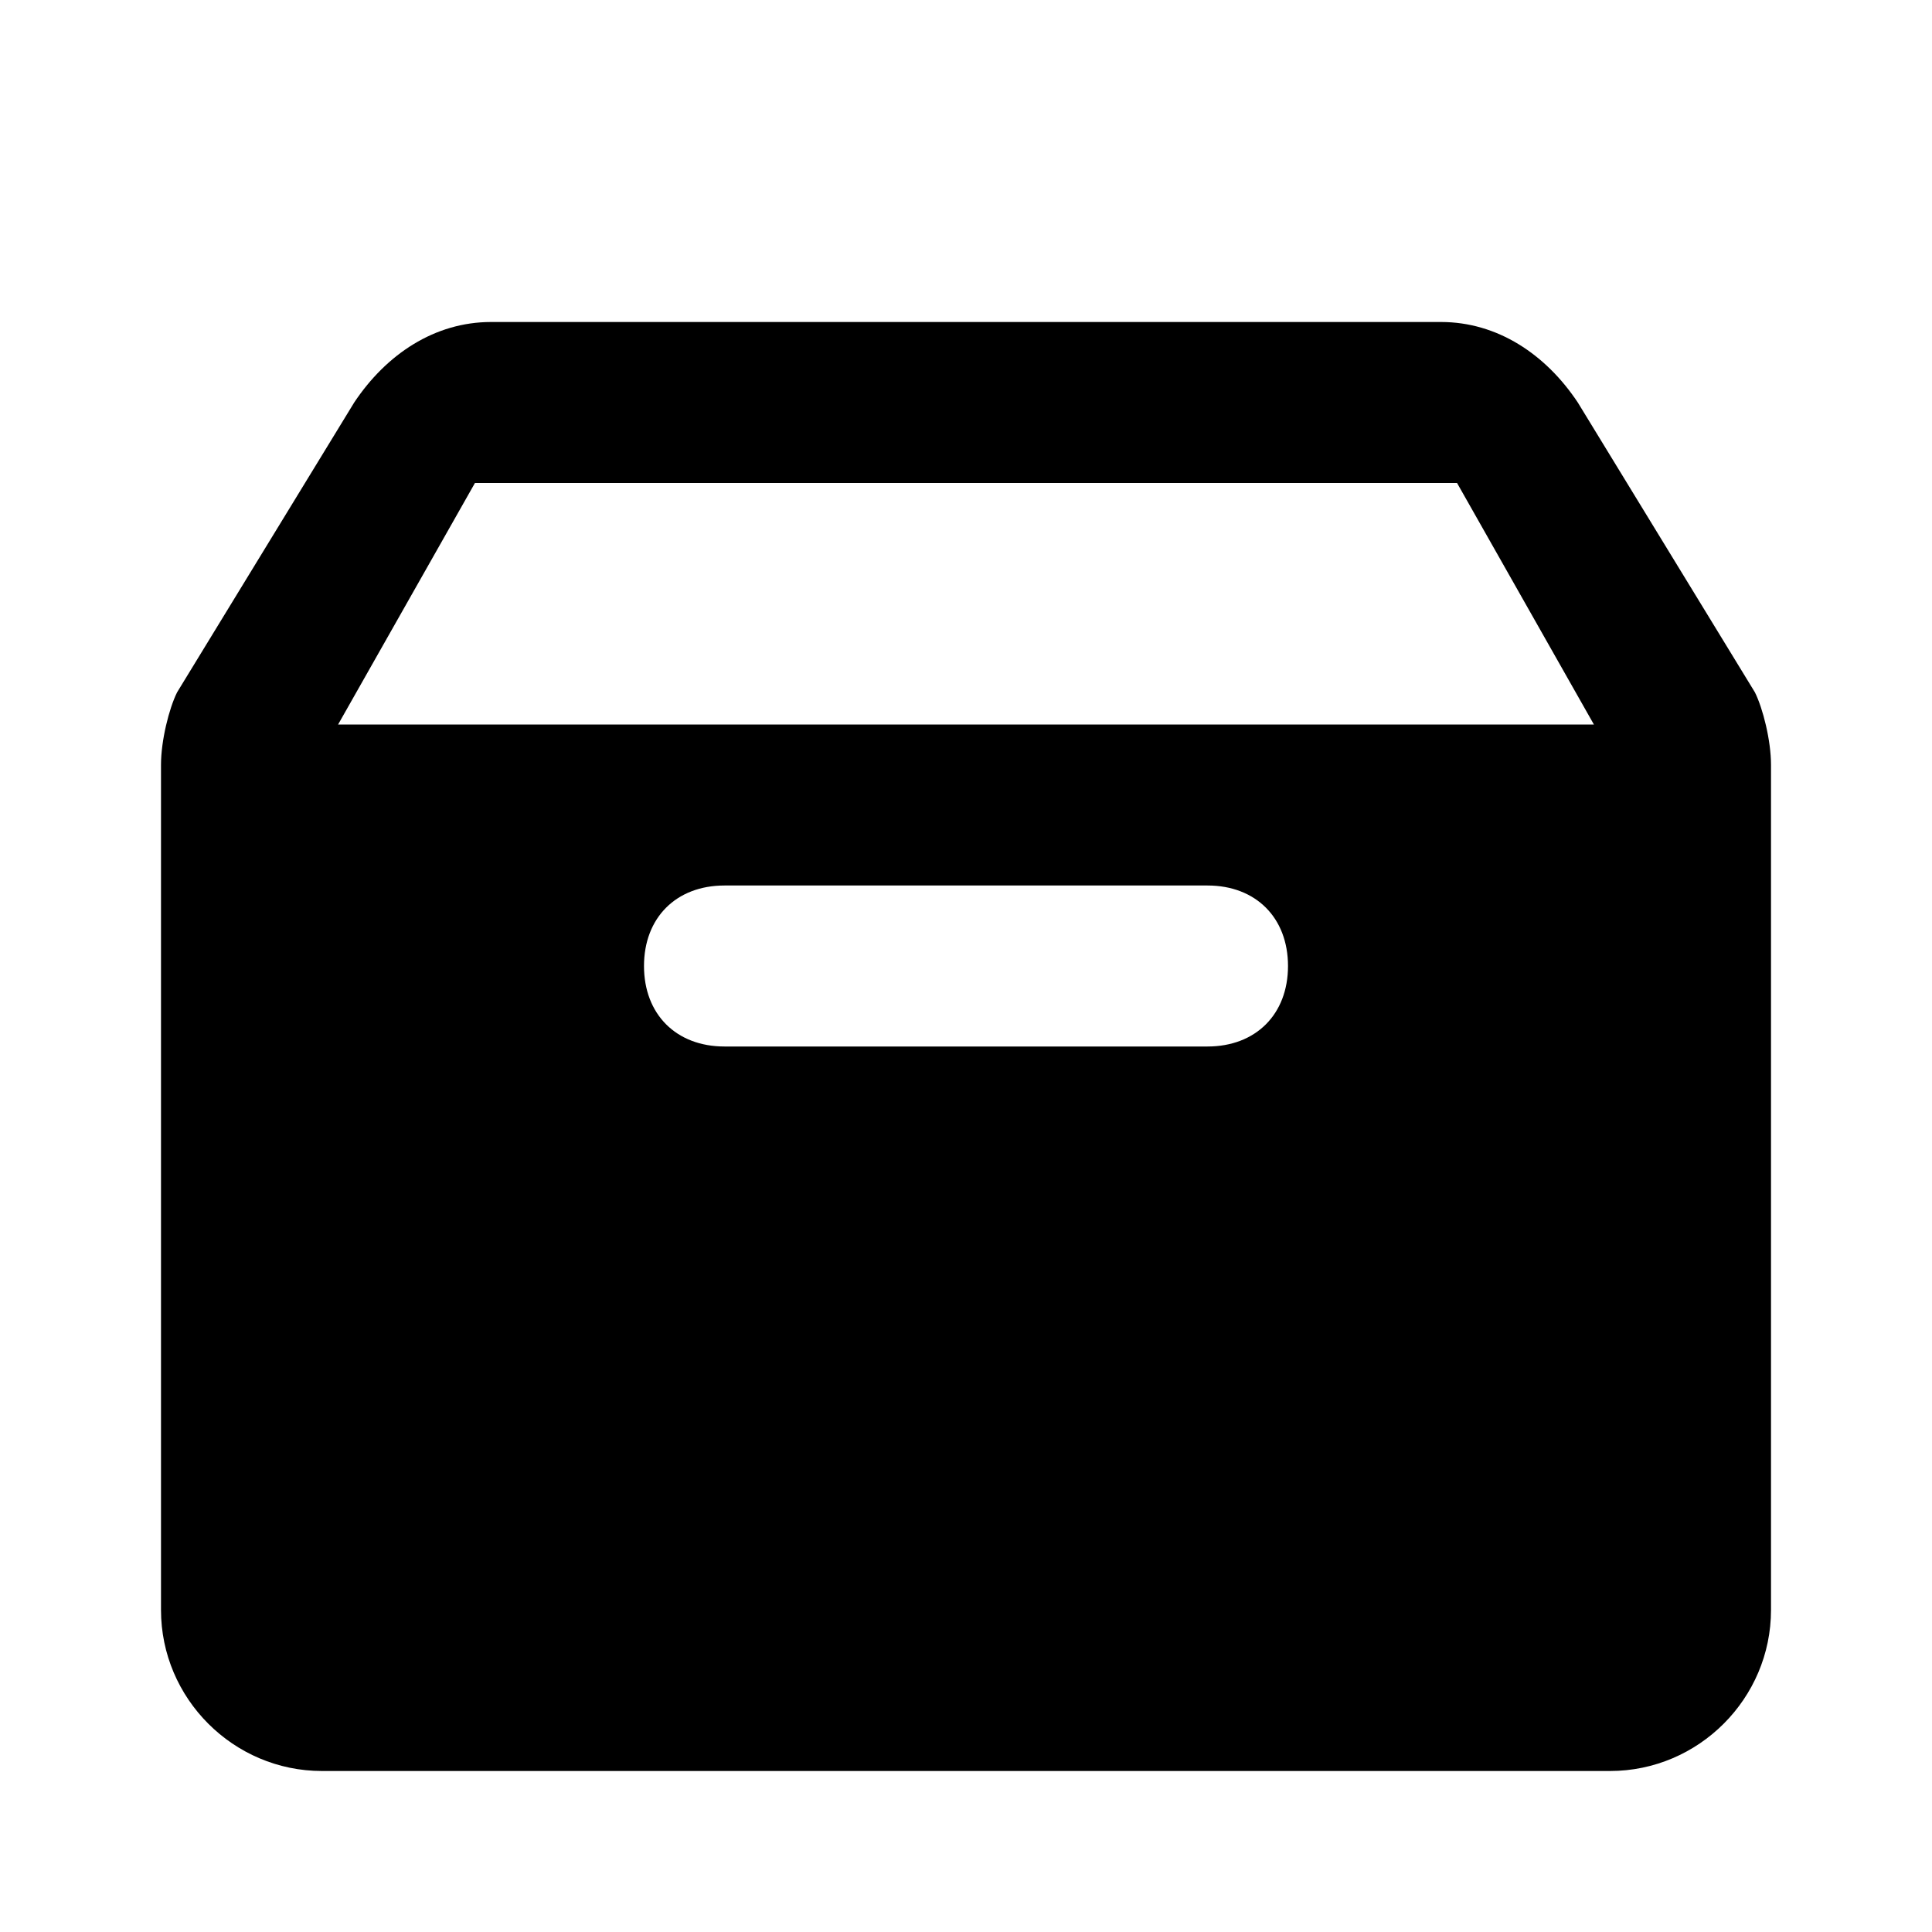
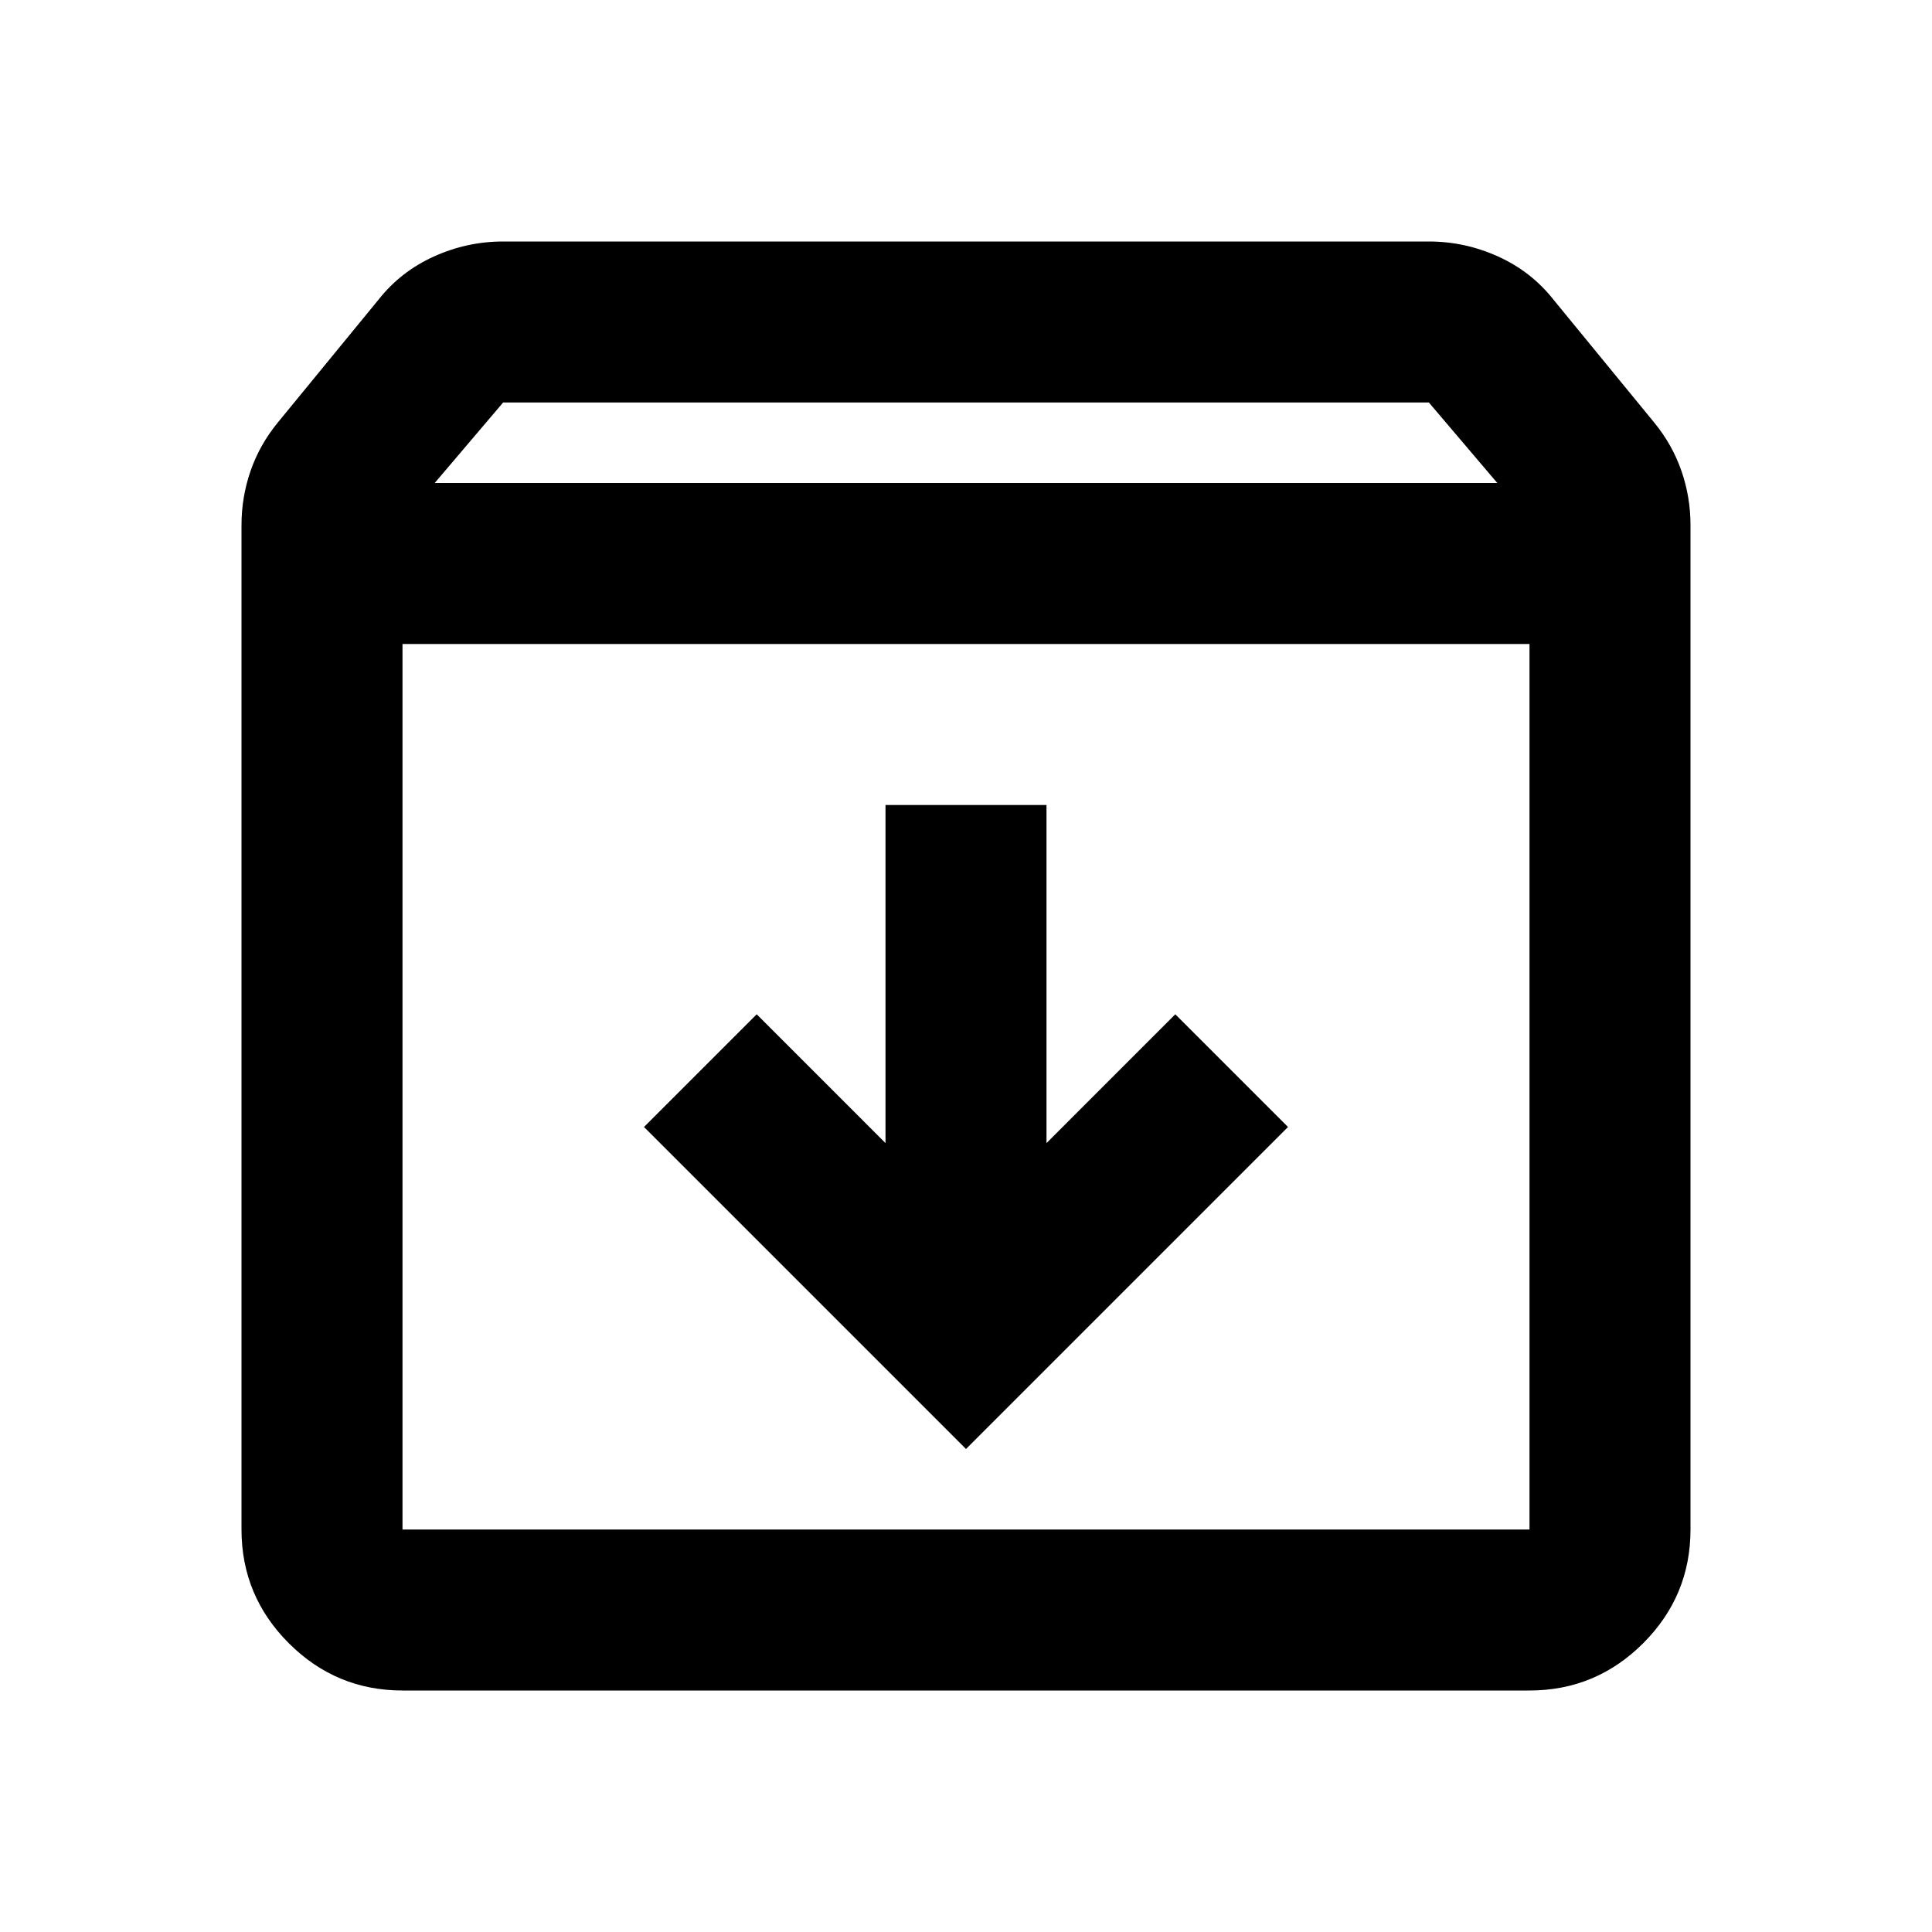
- <svg xmlns="http://www.w3.org/2000/svg" version="1.1" id="Layer_1" x="0px" y="0px" width="24px" height="24px" viewBox="-0.5 -0.5 24 24" enable-background="new -0.5 -0.5 24 24" xml:space="preserve">
-   <path d="M21.3,8.1l-2.2-3.6c-0.399-0.6-1-1-1.699-1H5.6c-0.7,0-1.3,0.4-1.7,1L1.7,8.1C1.6,8.3,1.5,8.7,1.5,9v10.5c0,1.1,0.9,2,2,2  h16c1.1,0,2-0.9,2-2v-4V9C21.5,8.7,21.4,8.3,21.3,8.1z M14.5,12.5c-0.2,0-5.8,0-6,0c-0.6,0-1-0.4-1-1c0-0.6,0.4-1,1-1  c0.2,0,5.8,0,6,0c0.6,0,1,0.4,1,1C15.5,12.1,15.1,12.5,14.5,12.5z M3.7,8.5l1.7-3h12.2l1.7,3H3.7z" />
+ <svg xmlns="http://www.w3.org/2000/svg" viewBox="0 0 24 24">
+   <g transform="translate(0, 24) scale(0.025)">
+     <path d="m480-240 160-160-56-56-64 64v-168h-80v168l-64-64-56 56 160 160ZM200-640v440h560v-440H200Zm0 520q-33 0-56.5-23.5T120-200v-499q0-14 4.5-27t13.5-24l50-61q11-14 27.5-21.5T250-840h460q18 0 34.5 7.5T772-811l50 61q9 11 13.5 24t4.5 27v499q0 33-23.5 56.5T760-120H200Zm16-600h528l-34-40H250l-34 40Zm264 300Z" />
+   </g>
</svg>
